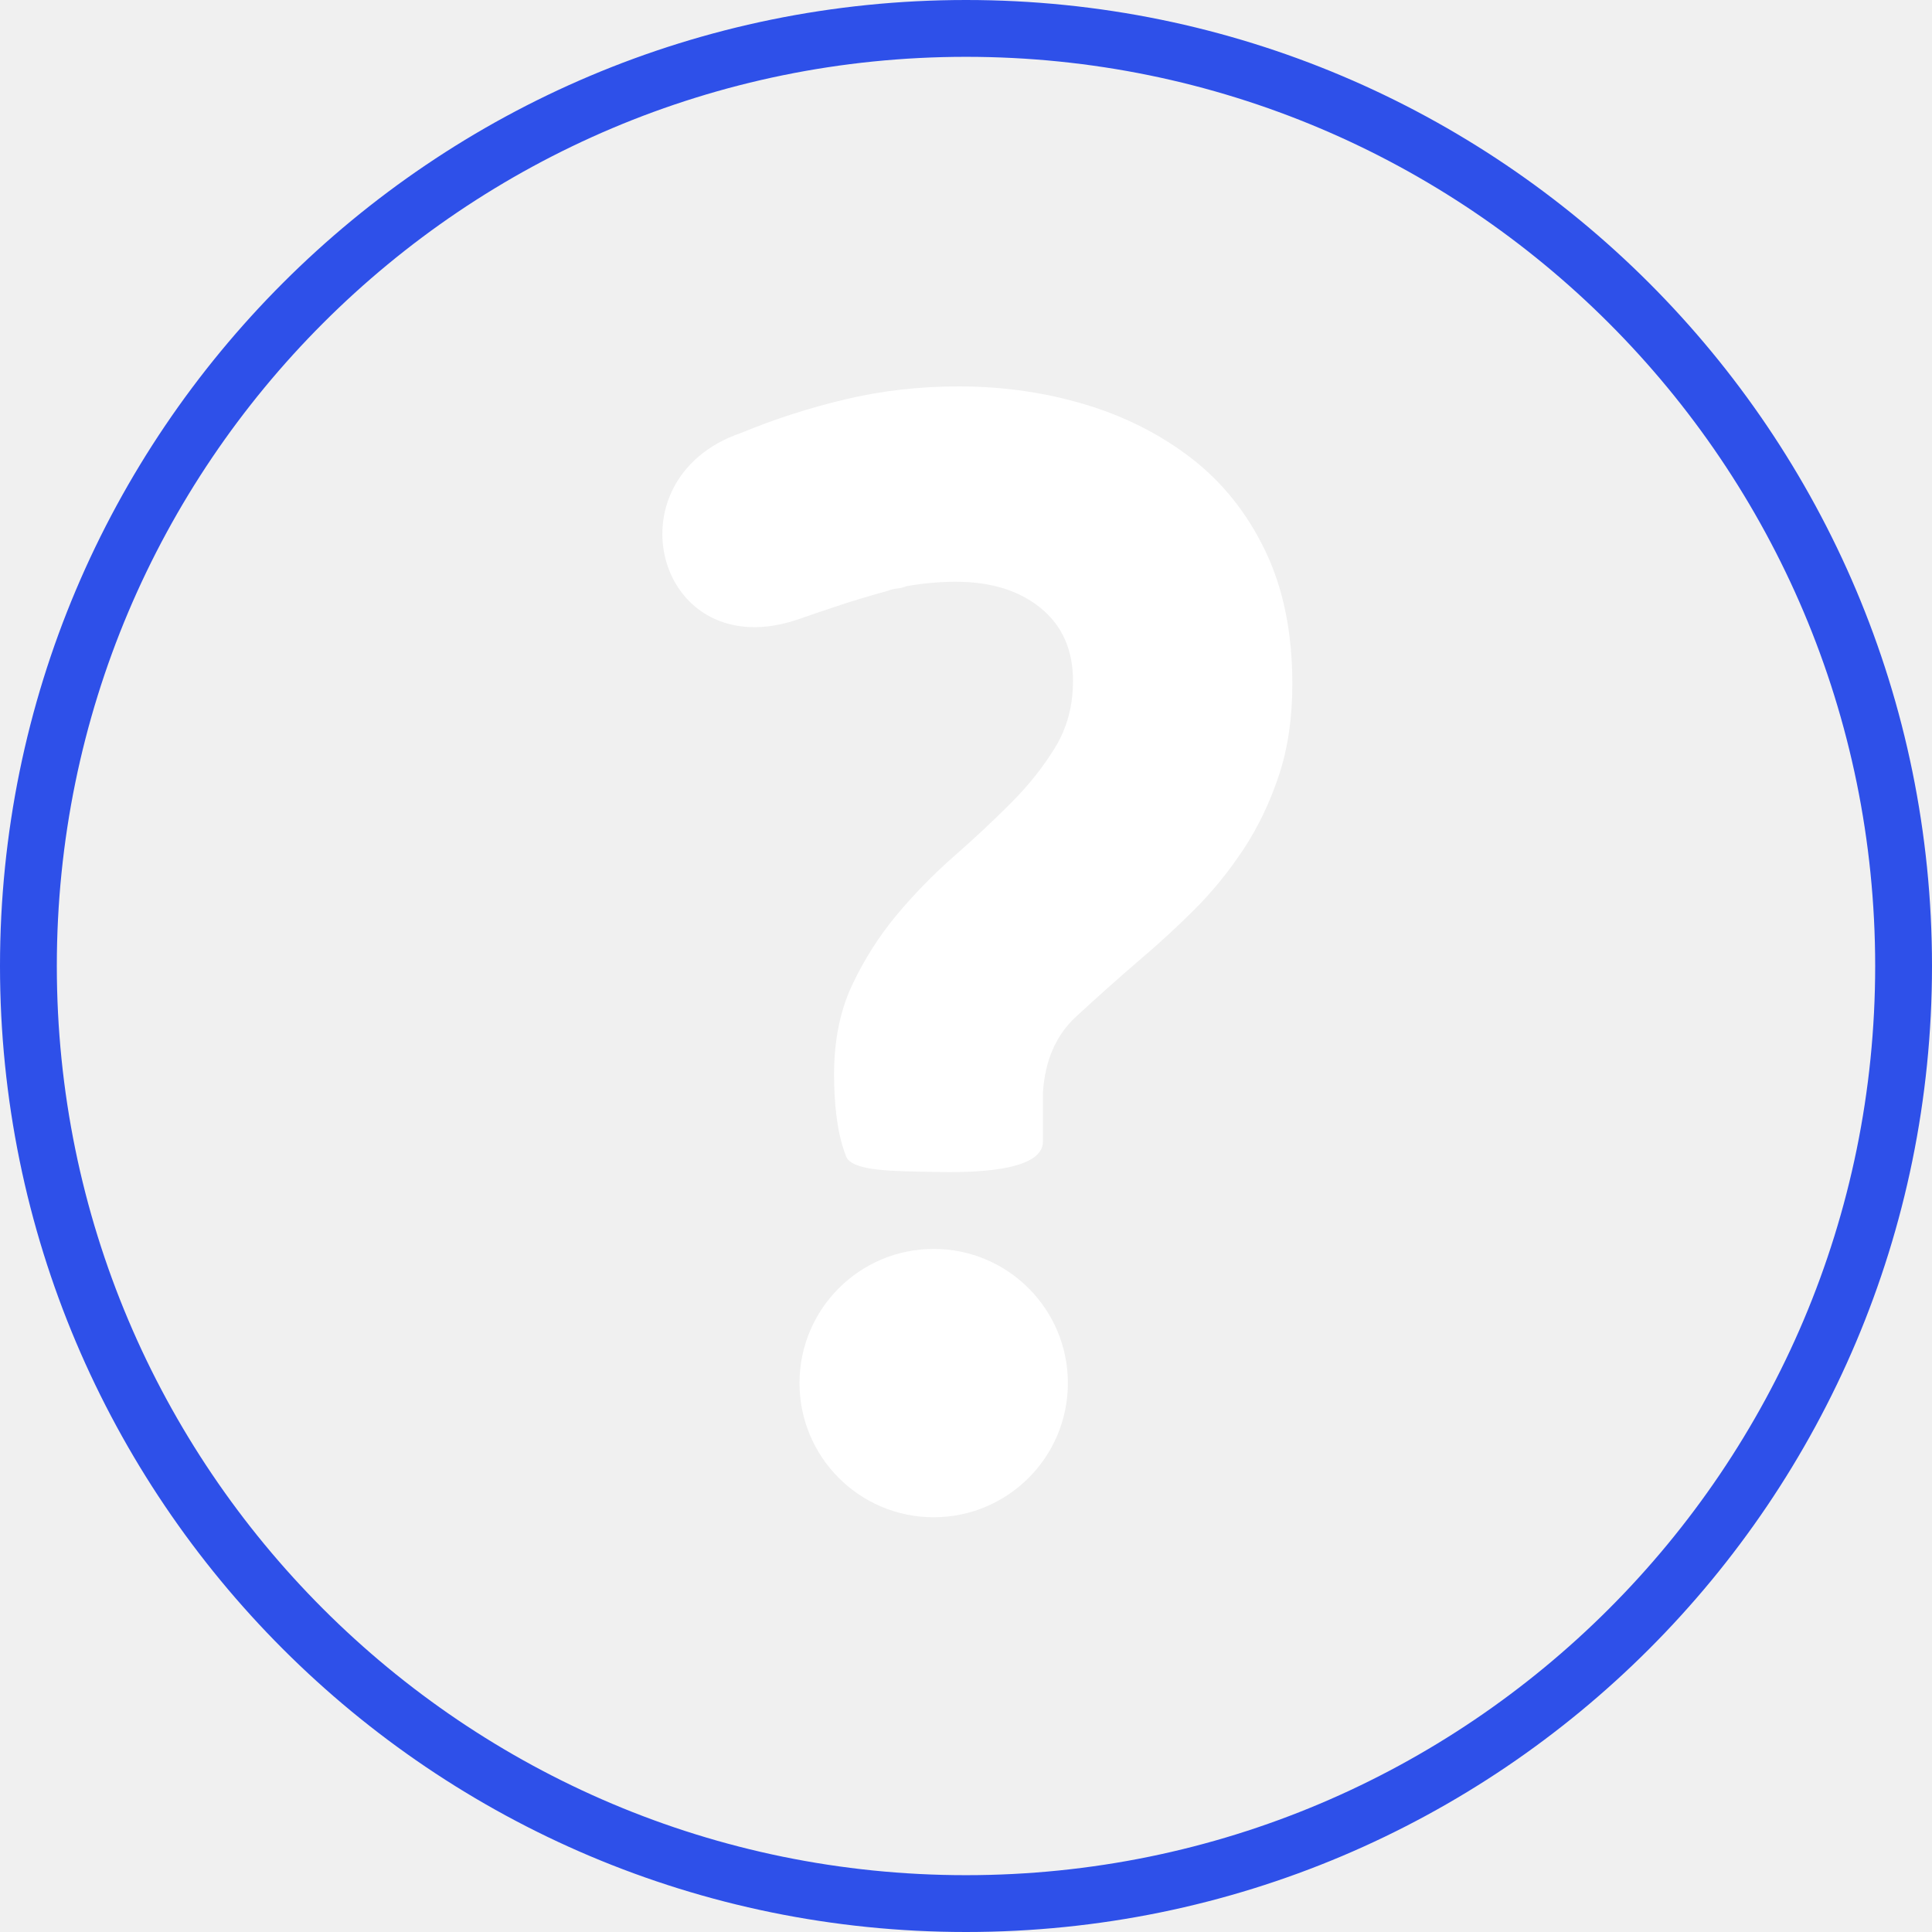
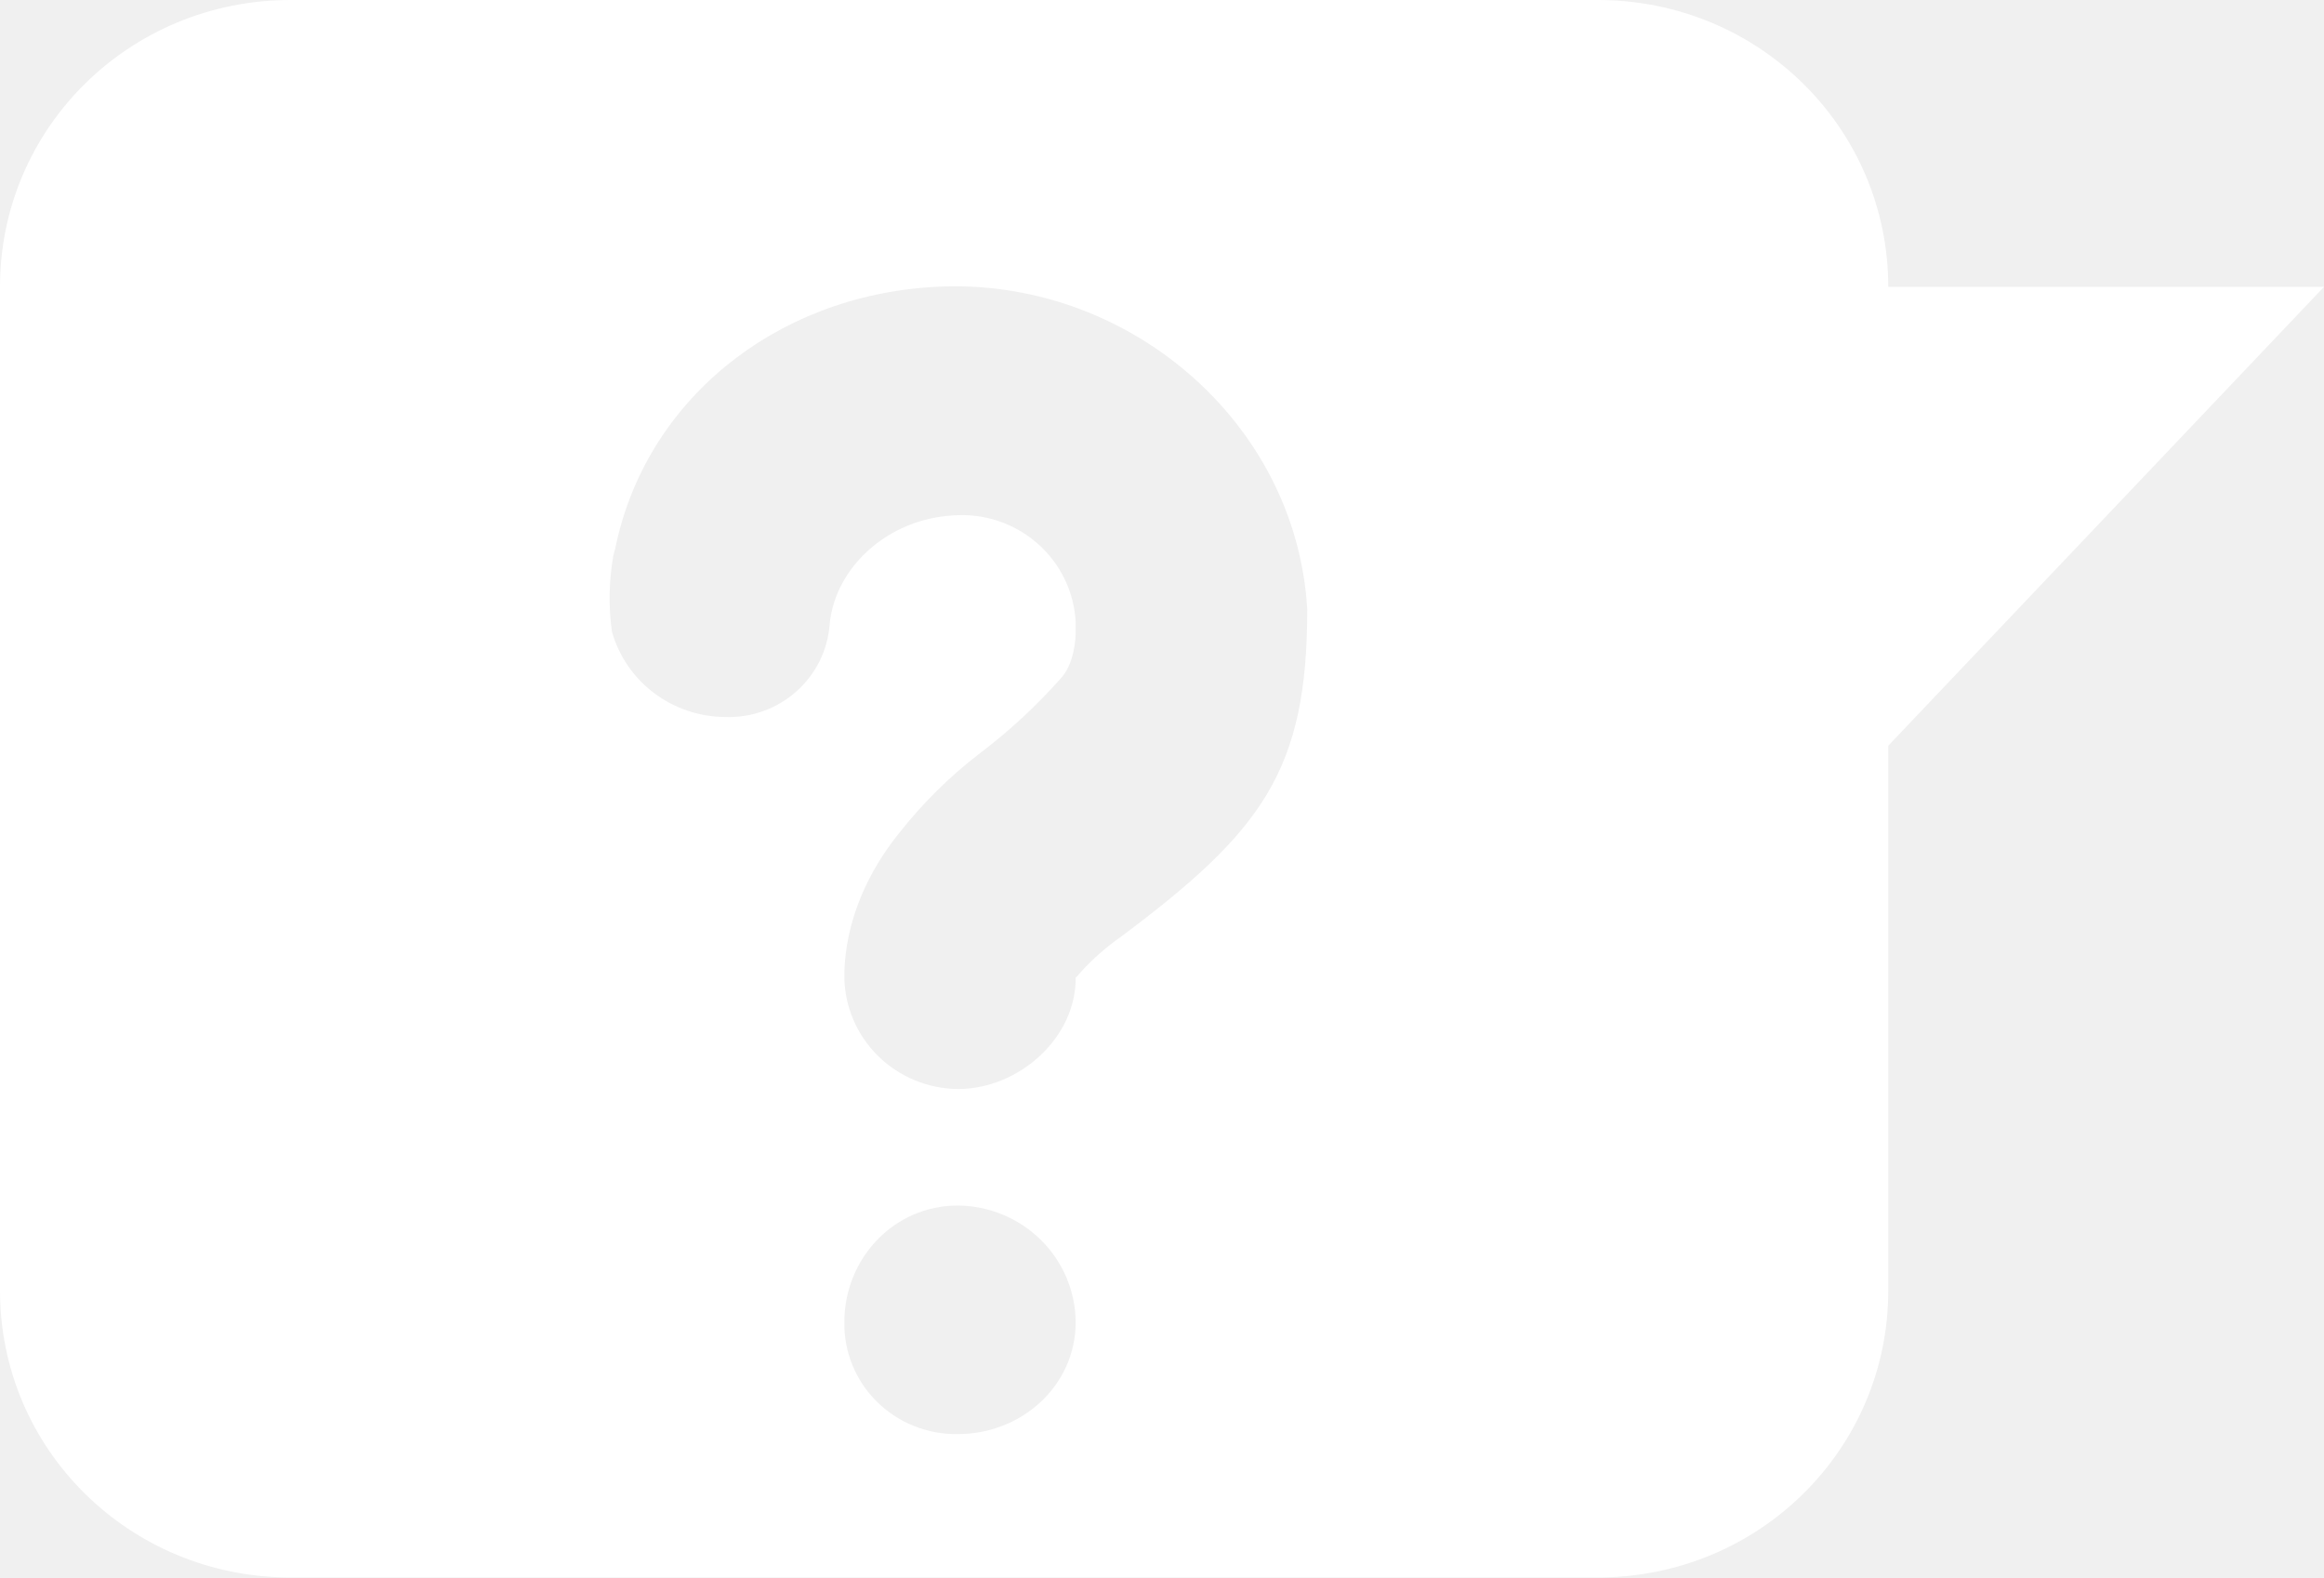
- <svg xmlns="http://www.w3.org/2000/svg" width="34" height="34" viewBox="0 0 34 34" fill="none">
-   <path d="M16.431 26.701C17.735 26.701 18.793 25.644 18.793 24.34C18.793 23.036 17.735 21.979 16.431 21.979C15.127 21.979 14.07 23.036 14.07 24.34C14.07 25.644 15.127 26.701 16.431 26.701Z" fill="white" />
-   <path fill-rule="evenodd" clip-rule="evenodd" d="M18.354 20.09C18.354 19.899 18.354 19.611 18.354 19.229C18.389 18.665 18.583 18.219 18.935 17.893C19.288 17.567 19.658 17.236 20.046 16.902C20.381 16.619 20.707 16.32 21.024 16.003C21.342 15.685 21.628 15.332 21.884 14.945C22.14 14.557 22.347 14.125 22.505 13.649C22.664 13.173 22.743 12.635 22.743 12.036C22.743 11.137 22.585 10.357 22.267 9.695C21.95 9.034 21.518 8.492 20.972 8.069C20.425 7.646 19.799 7.329 19.094 7.117C18.389 6.906 17.648 6.8 16.873 6.8C16.185 6.8 15.524 6.875 14.889 7.025C14.255 7.174 13.638 7.373 13.038 7.62C10.671 8.434 11.566 11.754 14.053 10.897C14.444 10.763 14.977 10.572 15.63 10.396C15.665 10.379 15.718 10.365 15.789 10.357C15.859 10.348 15.912 10.335 15.947 10.317C16.247 10.264 16.538 10.238 16.82 10.238C17.437 10.238 17.935 10.392 18.314 10.7C18.693 11.009 18.883 11.436 18.883 11.983C18.883 12.424 18.777 12.816 18.565 13.16C18.354 13.504 18.094 13.83 17.785 14.138C17.477 14.447 17.142 14.76 16.78 15.077C16.419 15.394 16.084 15.738 15.775 16.108C15.467 16.479 15.207 16.888 14.995 17.338C14.784 17.788 14.678 18.312 14.678 18.911C14.678 19.158 14.691 19.392 14.717 19.612C14.744 19.832 14.784 20.073 14.889 20.349C14.995 20.624 15.774 20.608 16.431 20.624C17.088 20.64 18.354 20.624 18.354 20.09Z" fill="white" />
-   <circle cx="17" cy="17" r="16.5" stroke="#2E50E9" />
+ <svg xmlns="http://www.w3.org/2000/svg" width="28" height="19" viewBox="0 0 28 19" fill="none">
+   <path d="M3.5 0C1.561 0 0 1.541 0 3.455V15.546C0 17.459 1.561 19 3.5 19H19.25C21.189 19 22.75 17.459 22.75 15.546V8.982L28 3.455H22.75C22.75 1.541 21.189 0 19.25 0H3.5ZM11.267 3.455C13.562 3.327 15.62 5.071 15.75 7.341C15.75 9.277 15.211 10.008 13.508 11.281C13.329 11.406 13.164 11.551 13.017 11.713C12.947 11.799 12.96 11.77 12.96 11.766C12.971 12.497 12.278 13.117 11.54 13.117C11.178 13.113 10.832 12.969 10.577 12.717C10.322 12.464 10.176 12.123 10.173 11.766C10.173 11.073 10.486 10.464 10.829 10.039C11.114 9.676 11.444 9.349 11.812 9.068C12.171 8.796 12.501 8.489 12.798 8.151C12.927 7.996 12.967 7.736 12.96 7.557V7.503C12.953 7.322 12.908 7.143 12.829 6.979C12.75 6.815 12.639 6.668 12.501 6.547C12.363 6.426 12.203 6.334 12.028 6.275C11.854 6.217 11.669 6.194 11.485 6.208C10.696 6.251 10.062 6.833 9.996 7.517C9.974 7.828 9.831 8.118 9.596 8.327C9.362 8.536 9.055 8.647 8.739 8.636C8.43 8.635 8.129 8.534 7.882 8.349C7.636 8.164 7.457 7.905 7.373 7.61C7.33 7.304 7.336 6.994 7.39 6.69C7.399 6.666 7.401 6.638 7.411 6.615C7.765 4.847 9.319 3.562 11.267 3.455ZM11.54 14.52C11.915 14.523 12.275 14.672 12.541 14.935C12.807 15.197 12.957 15.553 12.96 15.924C12.96 16.687 12.313 17.273 11.54 17.273C11.359 17.276 11.18 17.243 11.013 17.176C10.846 17.11 10.694 17.01 10.566 16.884C10.439 16.759 10.338 16.609 10.271 16.444C10.203 16.279 10.17 16.102 10.173 15.924C10.173 15.16 10.768 14.52 11.54 14.52Z" fill="white" />
</svg>
